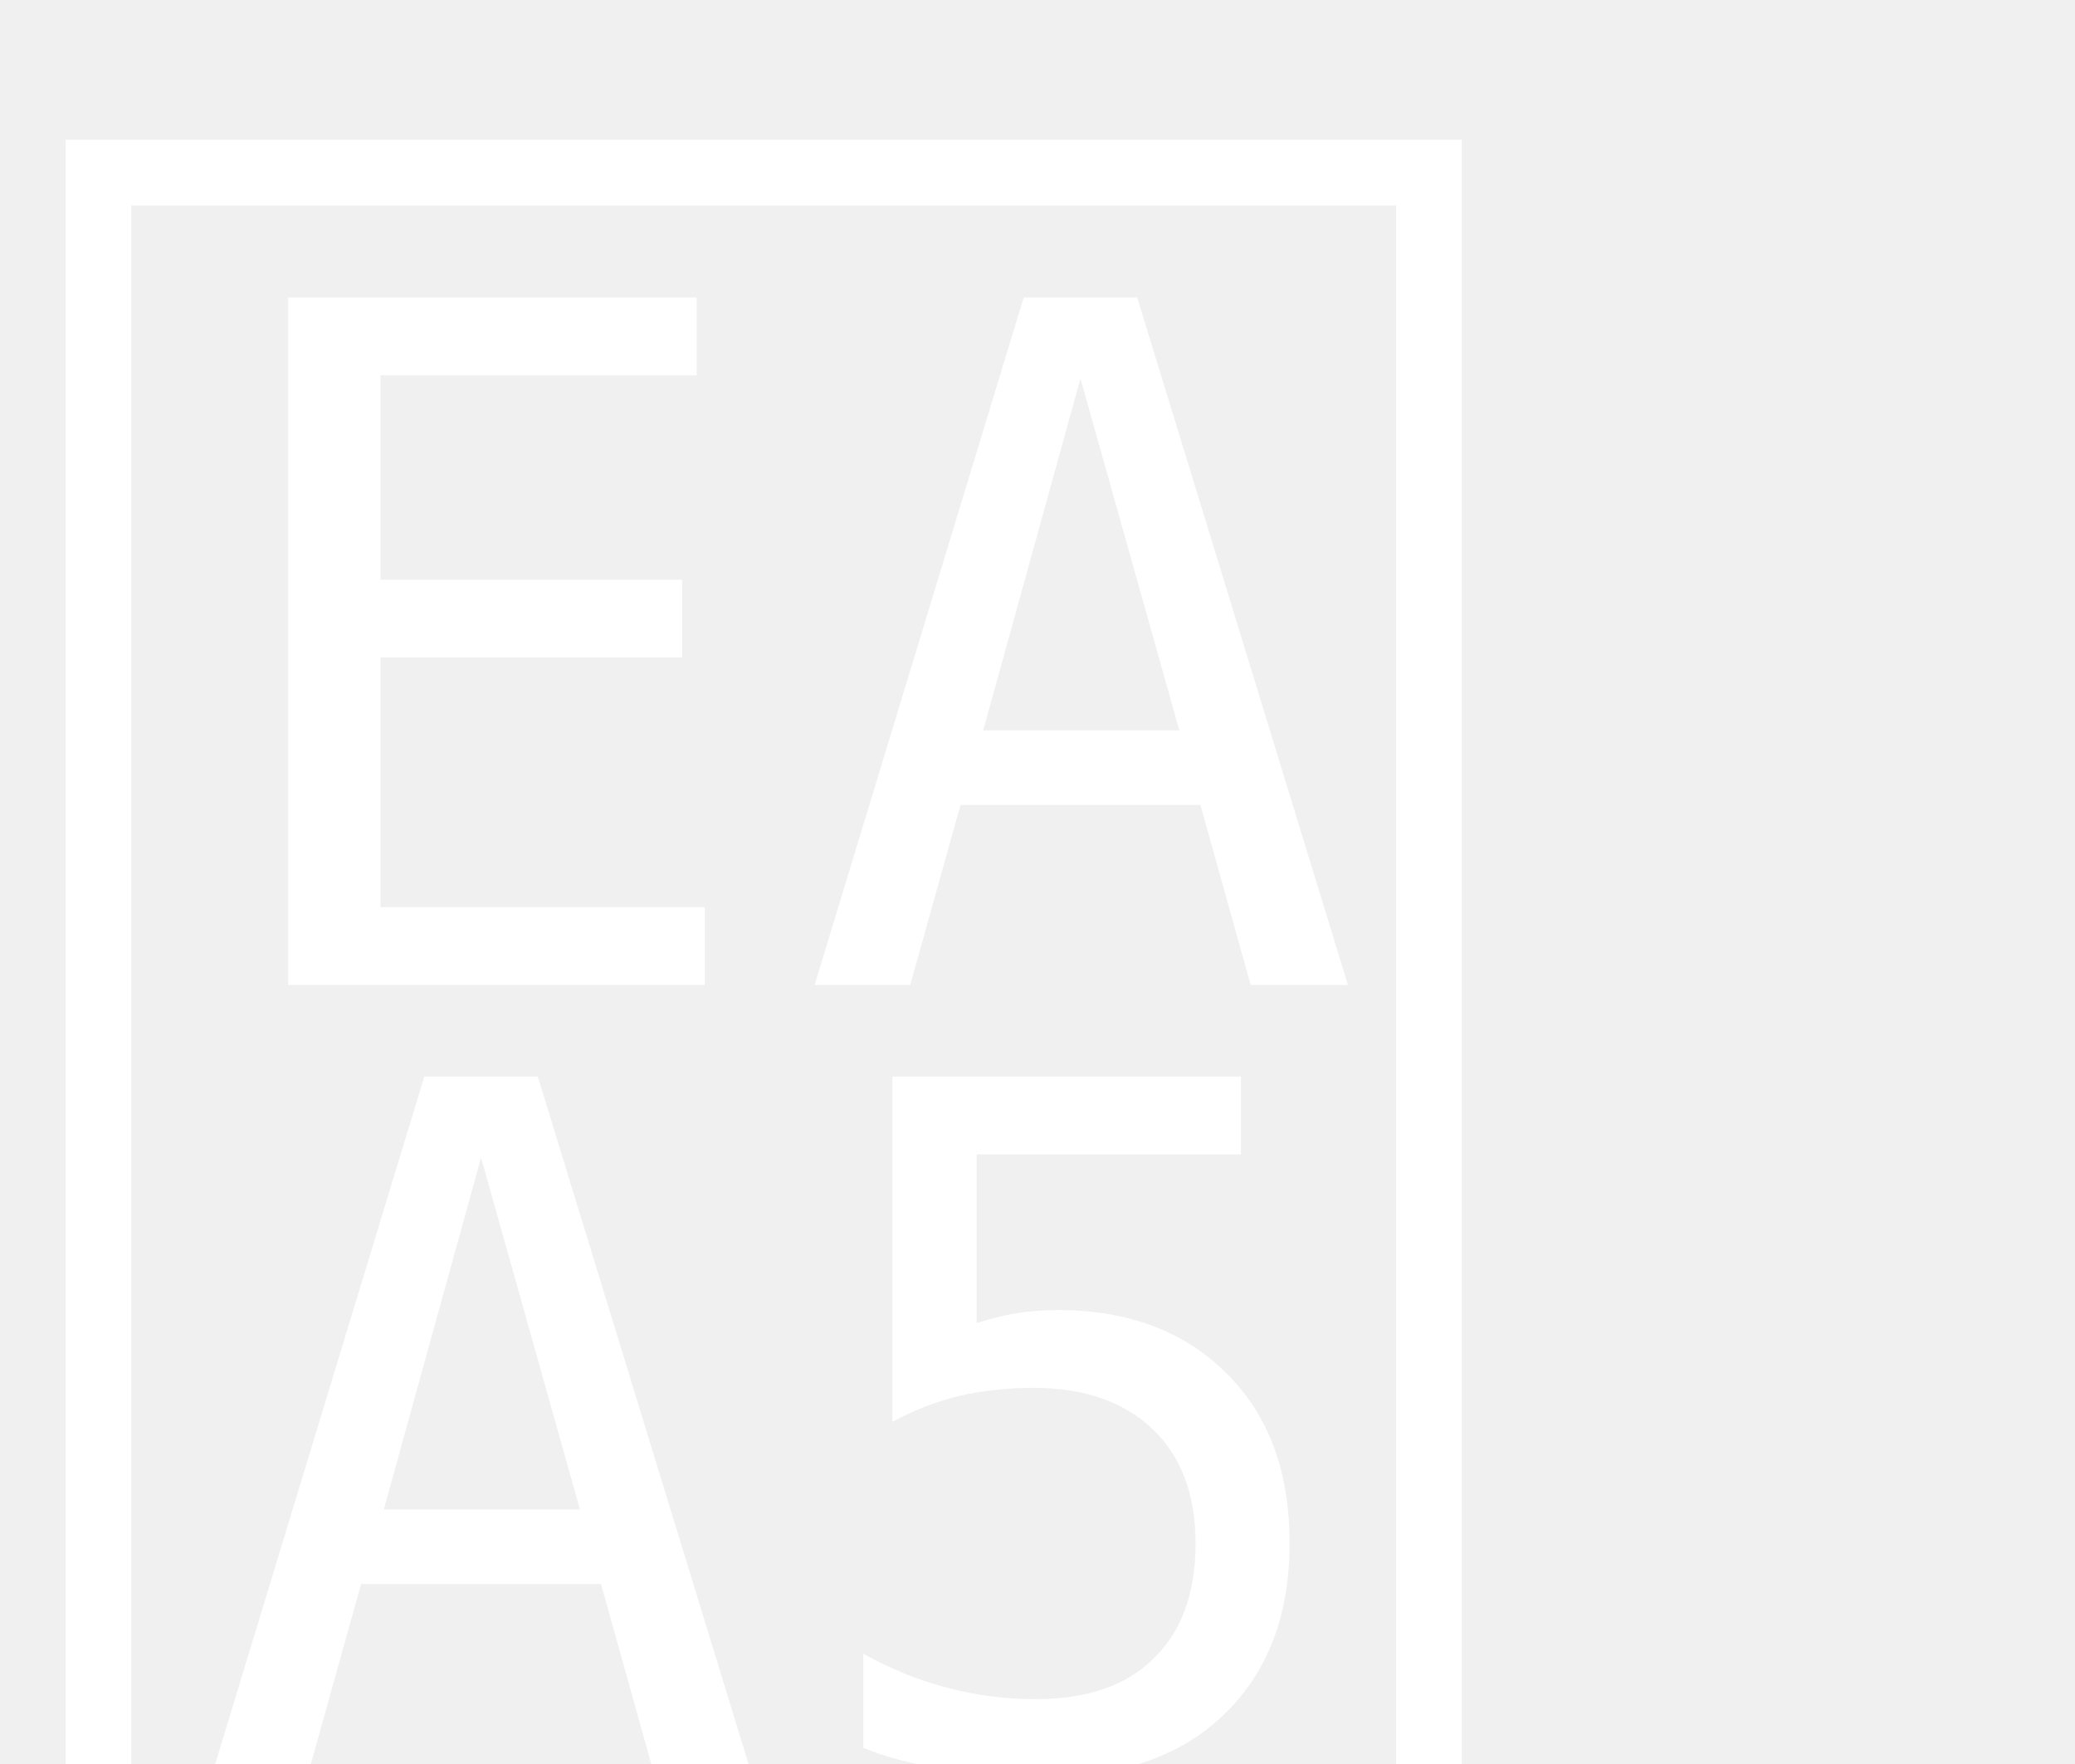
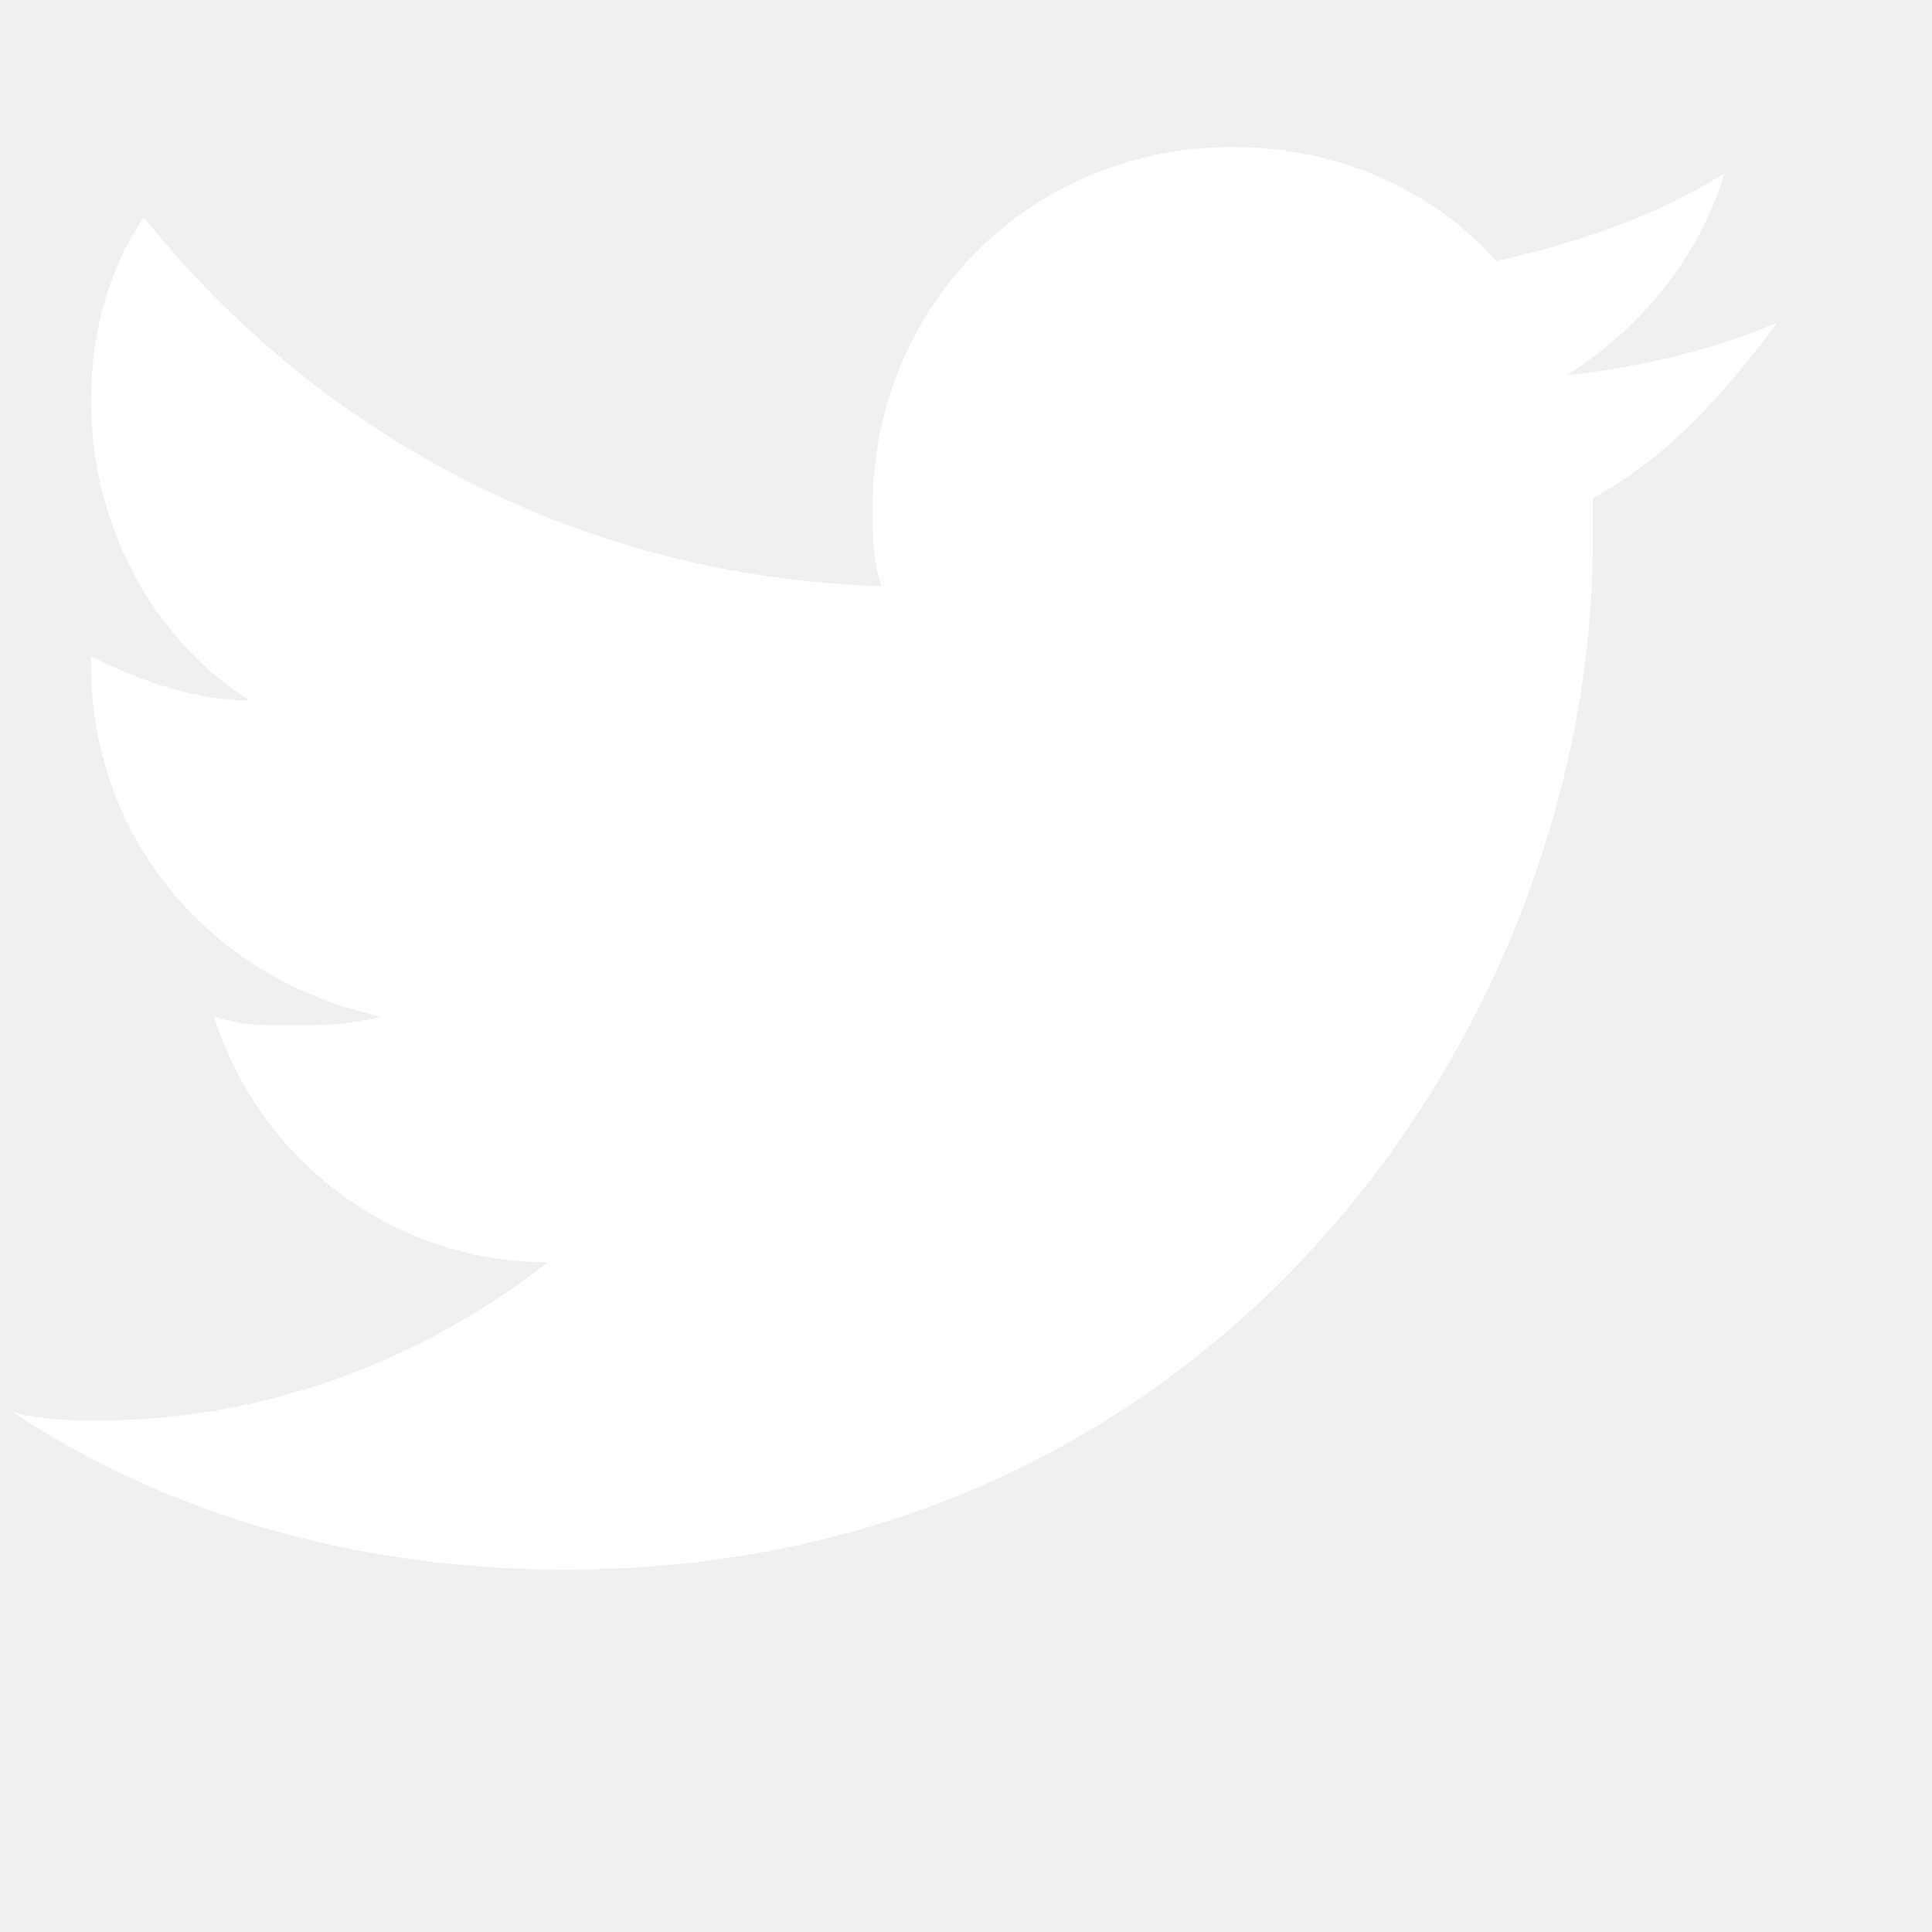
- <svg xmlns="http://www.w3.org/2000/svg" width="20px" height="17px" viewBox="0 0 20 17" version="1.1">
-   <defs />
-   <g id="Page-1" stroke="none" stroke-width="1" fill="none" fill-rule="evenodd" font-size="20" font-family="icomoon" font-weight="normal">
-     <g id="LSH-00-Copy-62" transform="translate(-1148, -1962)" fill="#FFFFFF">
-       <g id="Group-16" transform="translate(1138, 1950)">
-         <text id="-copy">
-           <tspan x="10" y="29"></tspan>
-         </text>
-       </g>
-     </g>
-   </g>
+ <svg xmlns="http://www.w3.org/2000/svg" width="24" height="24" viewBox="2 2 22 22" fill="none">
+   <path d="M22.237 5.674c-.7.3-1.5.5-2.4.6.8-.5 1.5-1.3 1.8-2.3-.8.5-1.7.8-2.6 1-.7-.8-1.8-1.3-3-1.3-2.3 0-4.1 1.8-4.1 4.1 0 .3 0 .6.1.9-3.4-.1-6.4-1.7-8.4-4.2-.4.6-.6 1.3-.6 2.1 0 1.4.7 2.7 1.8 3.4-.6 0-1.2-.2-1.8-.5v.1c0 2 1.4 3.6 3.3 4-.3.1-.7.1-1.1.1-.3 0-.5 0-.8-.1.5 1.6 2 2.8 3.8 2.8-1.4 1.1-3.2 1.8-5.1 1.8-.3 0-.7 0-1-.1 1.8 1.2 4 1.8 6.3 1.8 7.5 0 11.7-6.3 11.7-11.7v-.5c.9-.5 1.5-1.2 2.1-2z" fill="#fff" />
</svg>
